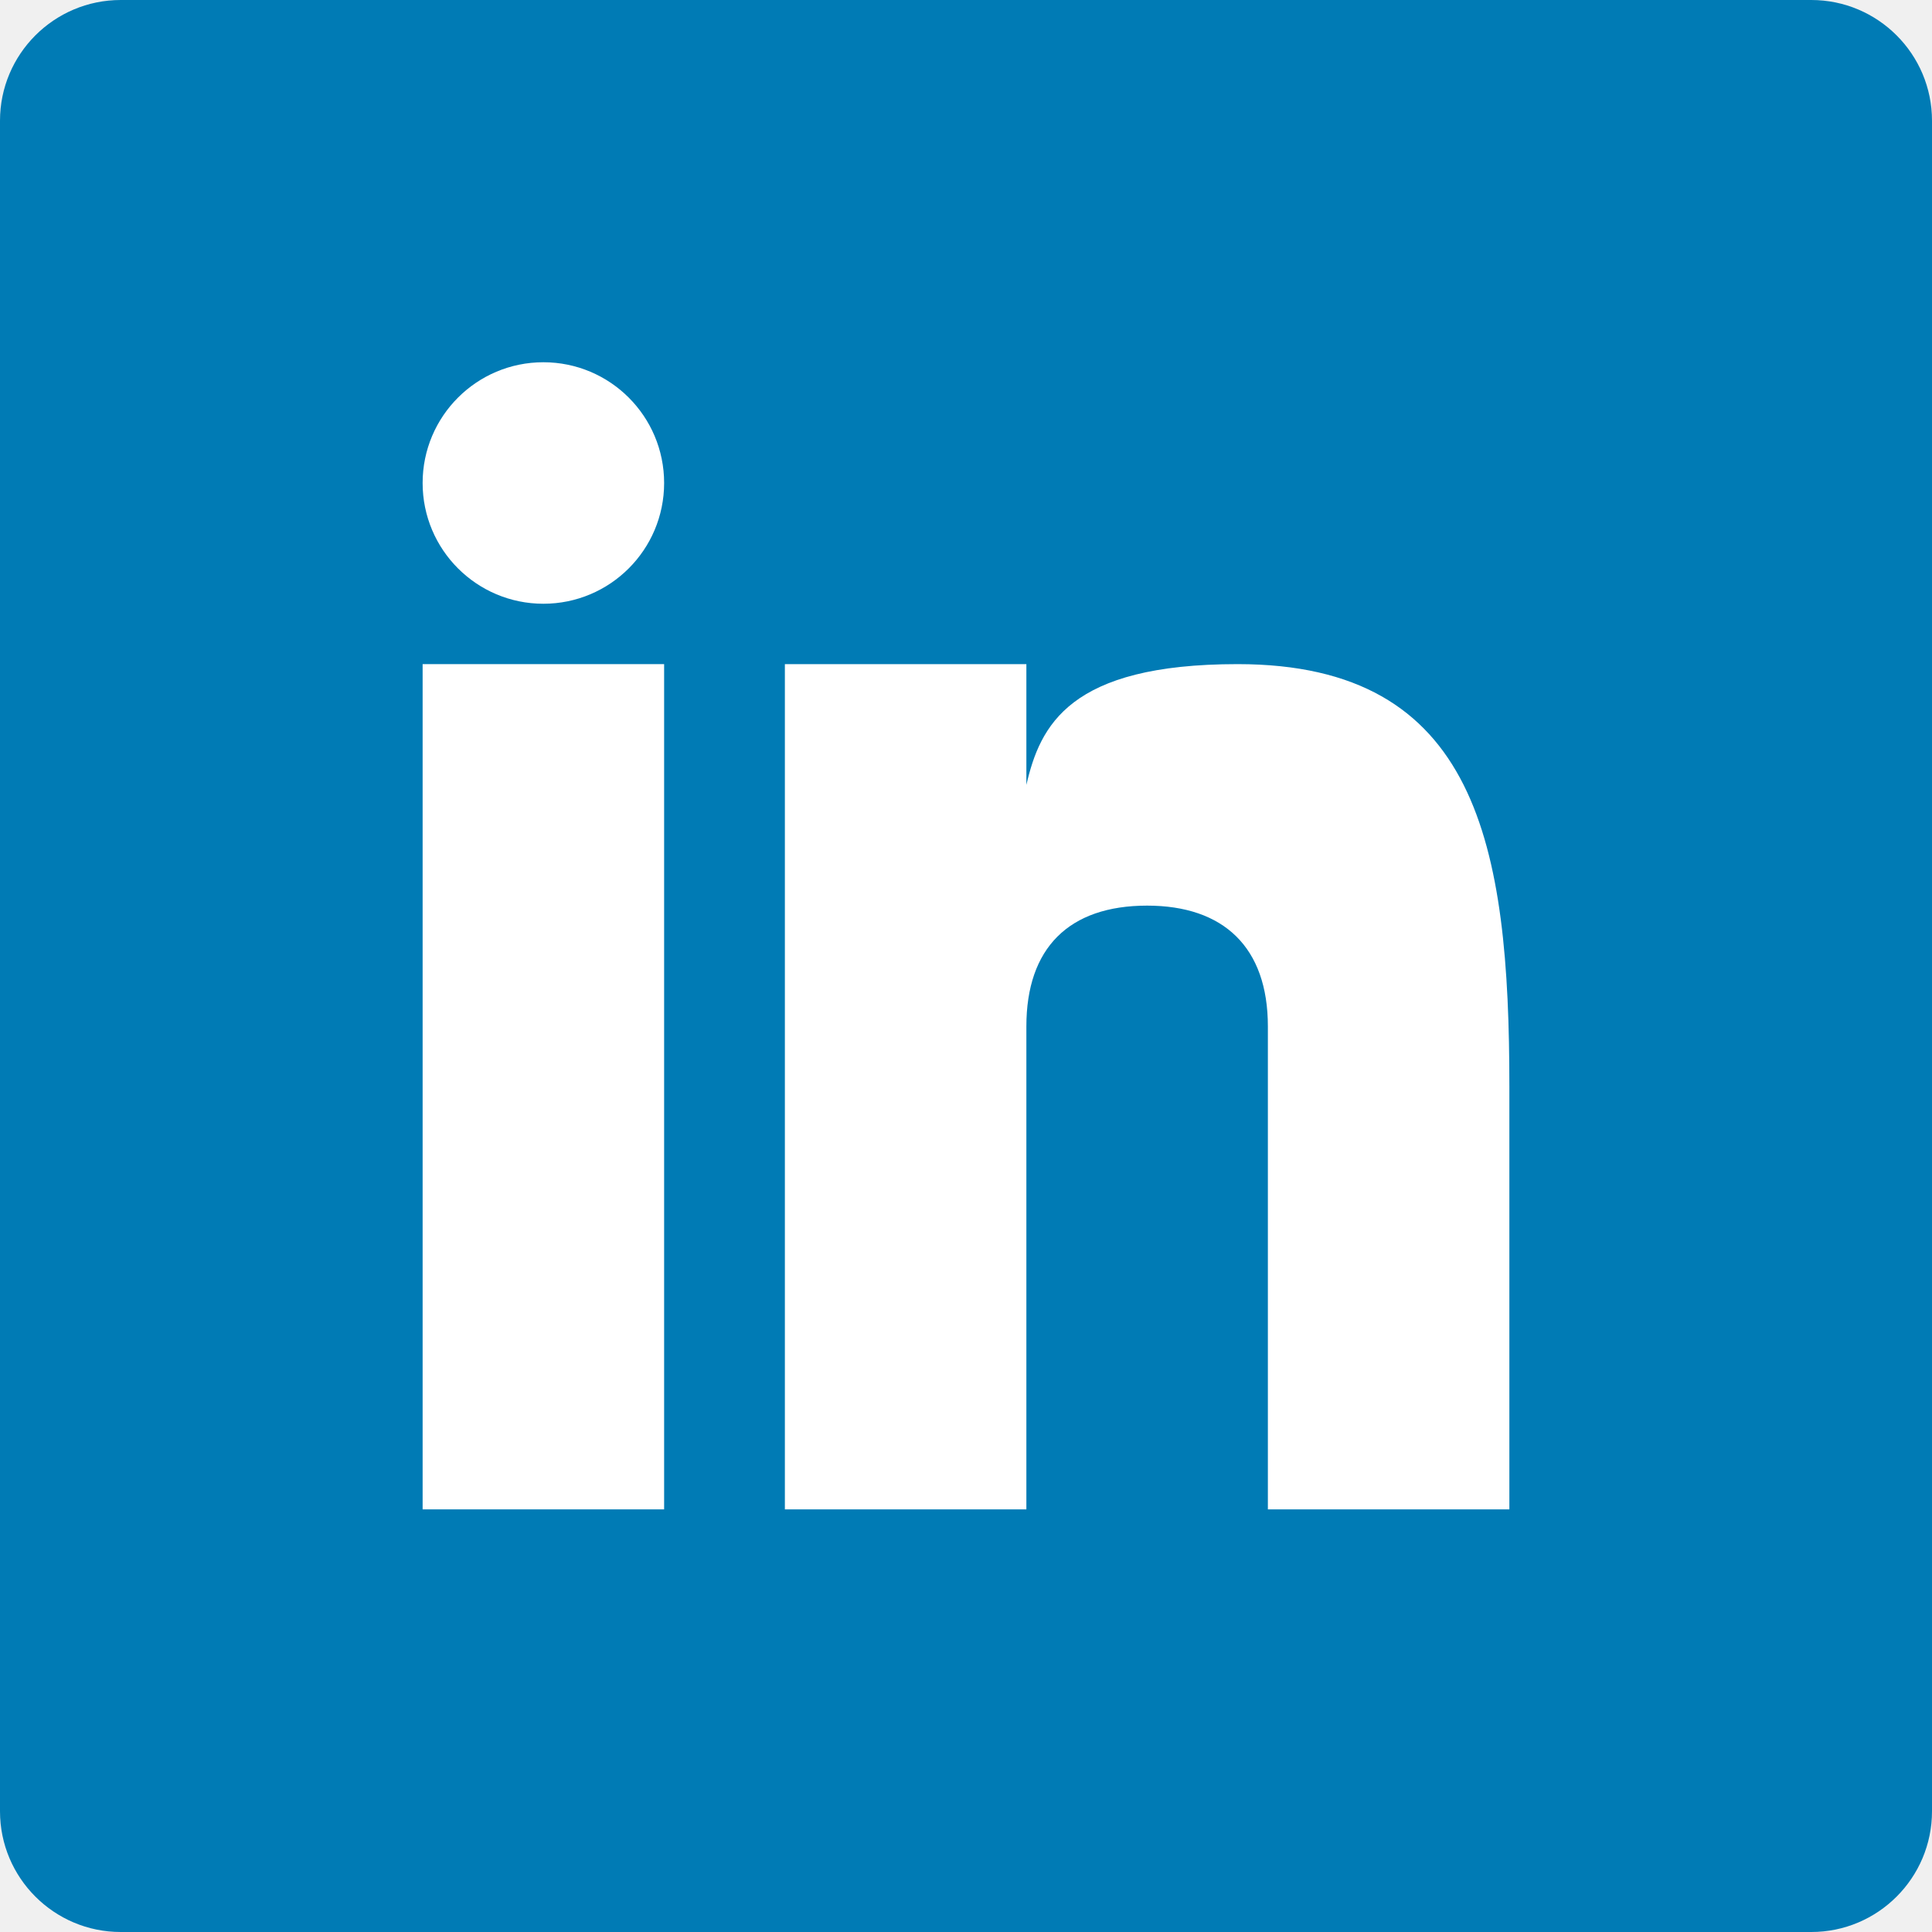
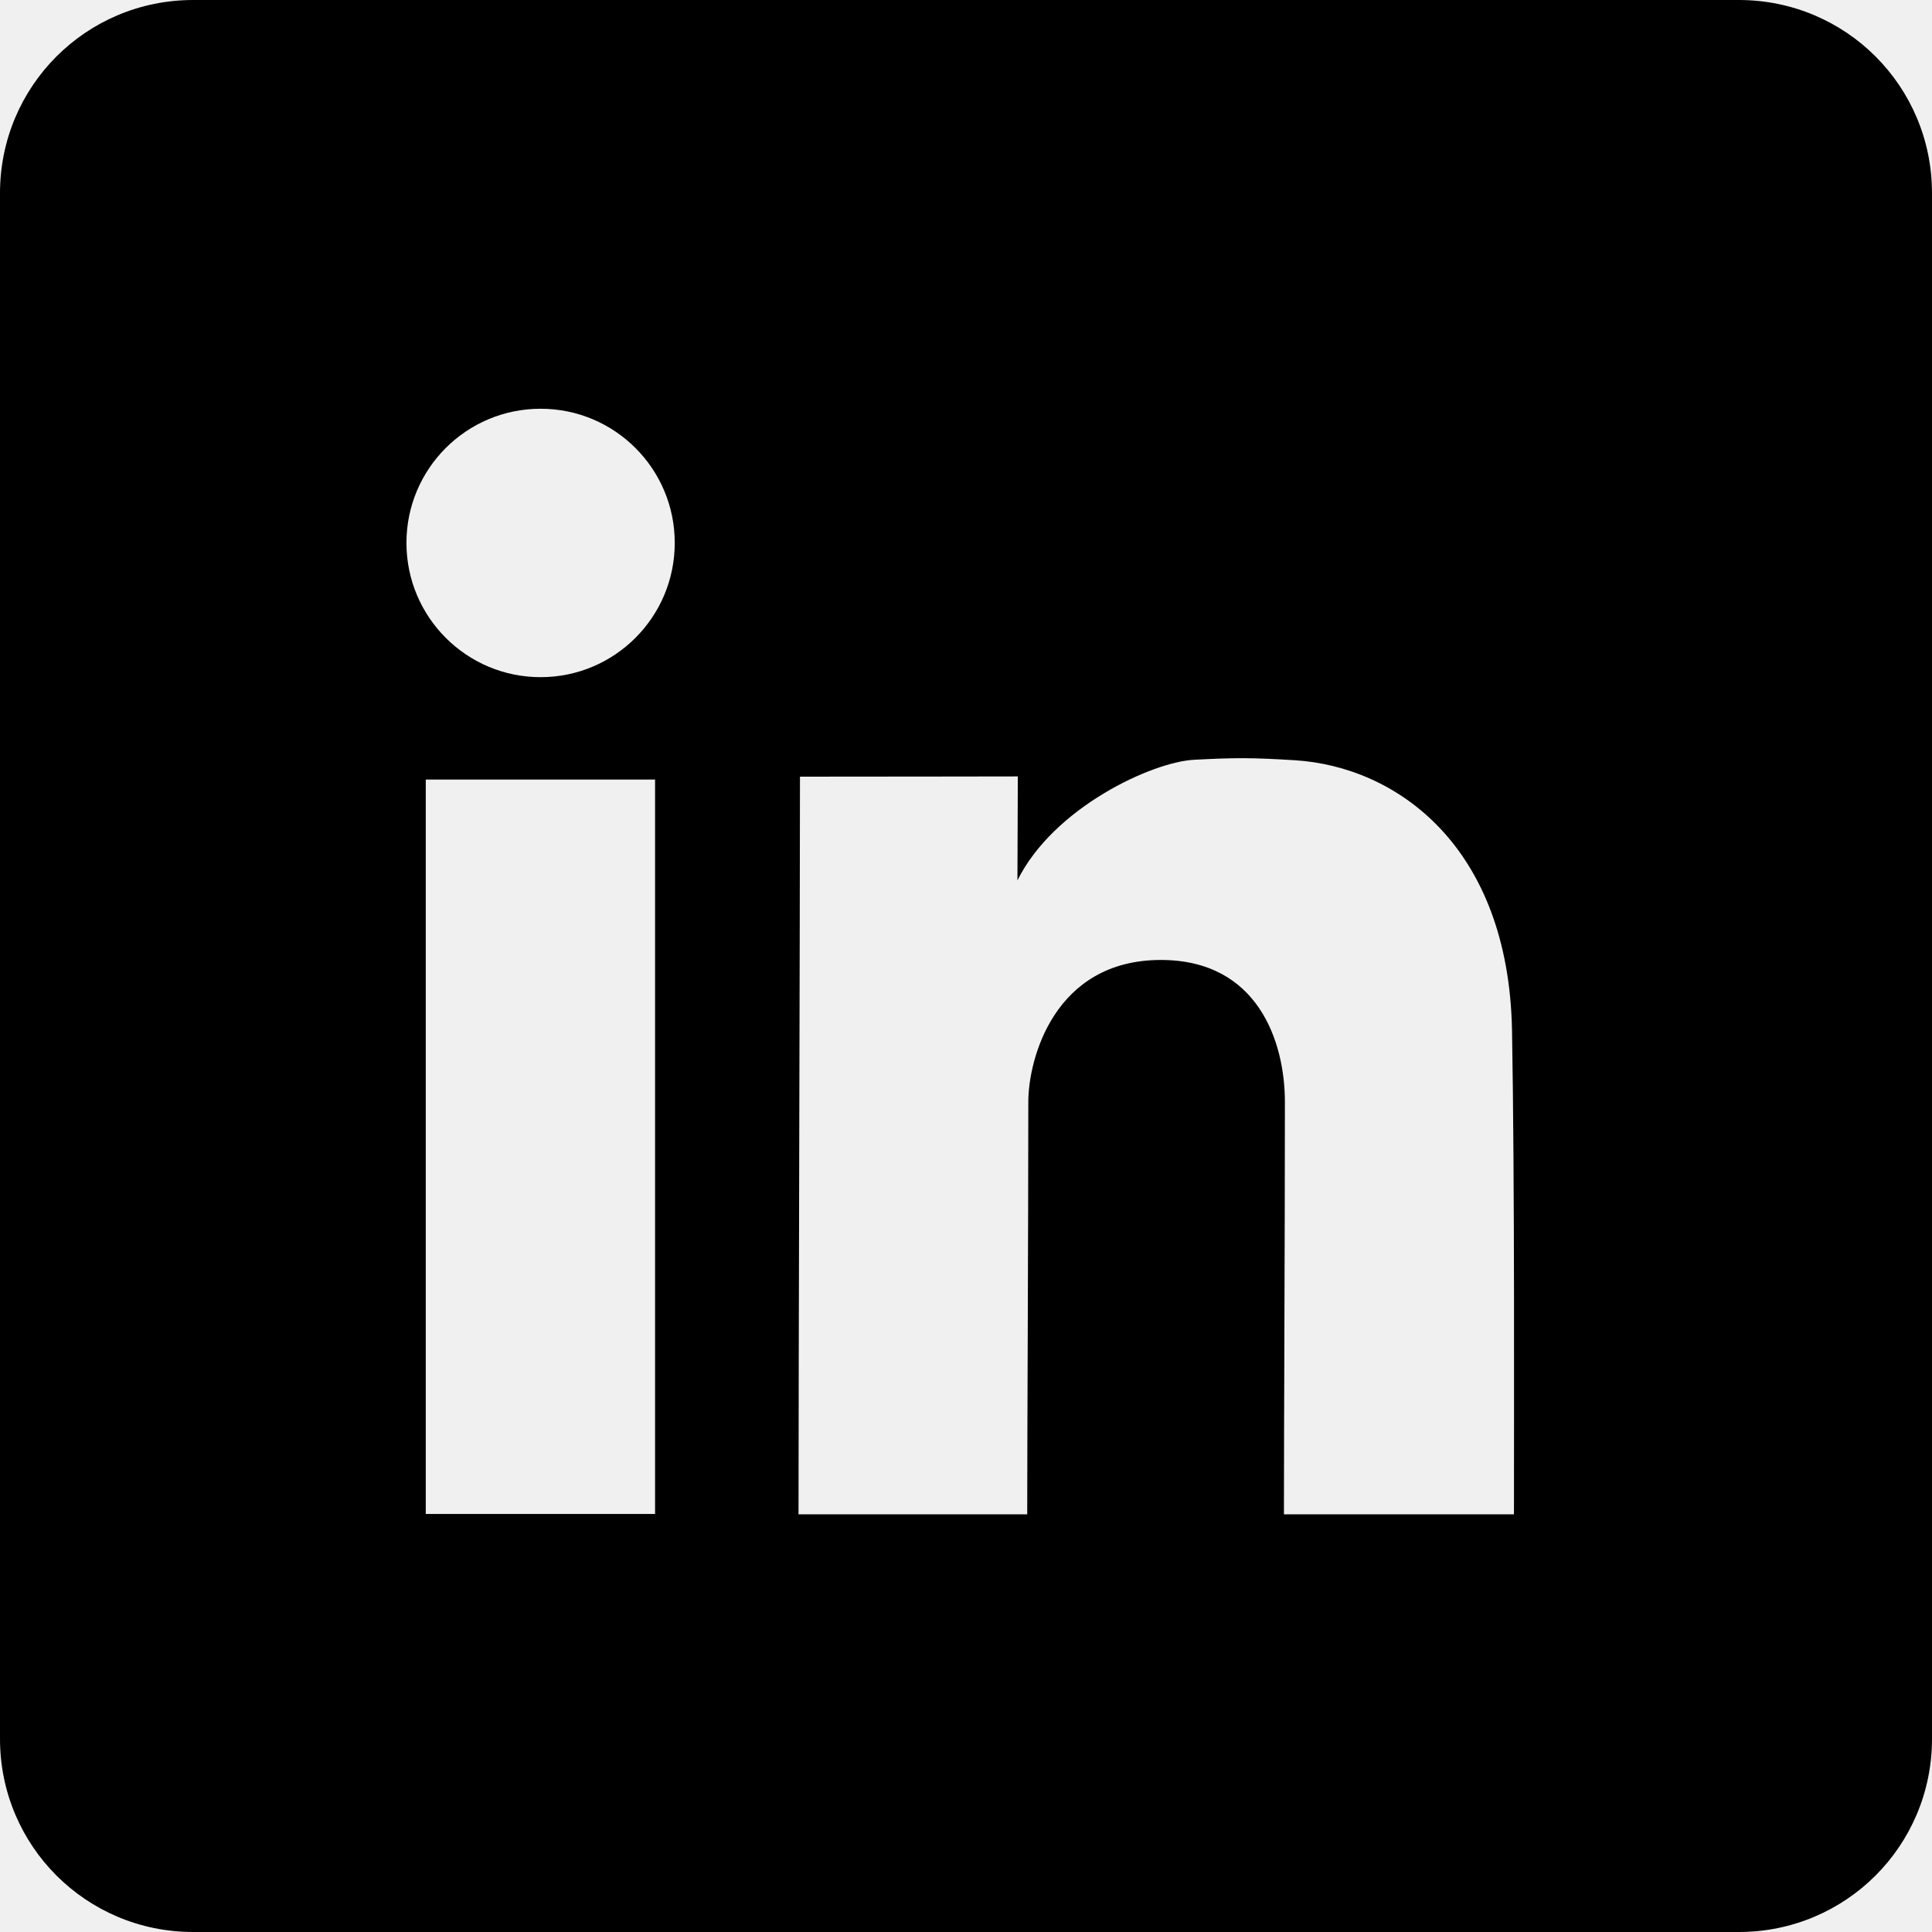
- <svg xmlns="http://www.w3.org/2000/svg" enable-background="new 0 0 32 32" height="32px" id="Layer_1" version="1.0" viewBox="0 0 32 32" width="32px" xml:space="preserve">
-   <g>
-     <path d="M32,30c0,1.104-0.896,2-2,2H2c-1.104,0-2-0.896-2-2V2c0-1.104,0.896-2,2-2h28c1.104,0,2,0.896,2,2V30z" fill="#007BB5" />
-     <g>
-       <rect fill="#FFFFFF" height="14" width="4" x="7" y="11" />
-       <path d="M20.499,11c-2.791,0-3.271,1.018-3.499,2v-2h-4v14h4v-8c0-1.297,0.703-2,2-2c1.266,0,2,0.688,2,2v8h4v-7    C25,14,24.479,11,20.499,11z" fill="#FFFFFF" />
-       <circle cx="9" cy="8" fill="#FFFFFF" r="2" />
+ <svg xmlns="http://www.w3.org/2000/svg" height="500" id="svg2" version="1.1" width="500">
+   <defs id="defs4" />
+   <g id="layer1" transform="translate(0,-552.3622)">
+     <g id="layer1-9" transform="translate(-1068,-236)">
+       <path d="M 50 0 C 22.3 0 -1.0018638e-016 22.3 0 50 L 0 450 C 0 477.7 22.3 500 50 500 L 450 500 C 477.7 500 500 477.7 500 450 L 500 50 C 500 22.3 477.7 -1.0018638e-016 450 0 L 50 0 z M 139.906 105.781 C 159.088 105.781 174.625 121.318 174.625 140.5 C 174.625 159.682 159.088 175.25 139.906 175.25 C 120.724 175.25 105.188 159.682 105.188 140.5 C 105.188 121.318 120.724 105.781 139.906 105.781 z M 321.781 196.219 C 325.703 196.233 329.706 196.418 335.094 196.75 C 361.278 198.365 390.454 218.83 391.312 266.781 C 392.019 306.274 391.812 368.862 391.812 391.906 L 332.281 391.906 C 332.281 368.332 332.531 319.632 332.531 285.188 C 332.531 269.515 325.496 248.438 300.438 248.438 C 272.84 248.438 266.125 274.082 266.125 285.188 C 266.125 318.261 265.844 370.939 265.844 391.906 L 206.656 391.906 C 206.656 356.562 207.031 235.253 207.031 201 C 237.599 201 252.222 200.938 263.406 200.938 C 263.406 212.155 263.312 219.659 263.312 227.844 C 272.649 208.992 298.144 197.189 309.062 196.625 C 314.041 196.368 317.859 196.205 321.781 196.219 z M 110.188 201.75 L 169.531 201.75 L 169.531 391.812 L 110.188 391.812 L 110.188 201.75 z " id="rect2995-4" style="fill:#000000;fill-opacity:1;fill-rule:nonzero" transform="translate(1068,788.3622)" />
    </g>
  </g>
-   <g />
-   <g />
-   <g />
-   <g />
-   <g />
-   <g />
</svg>
